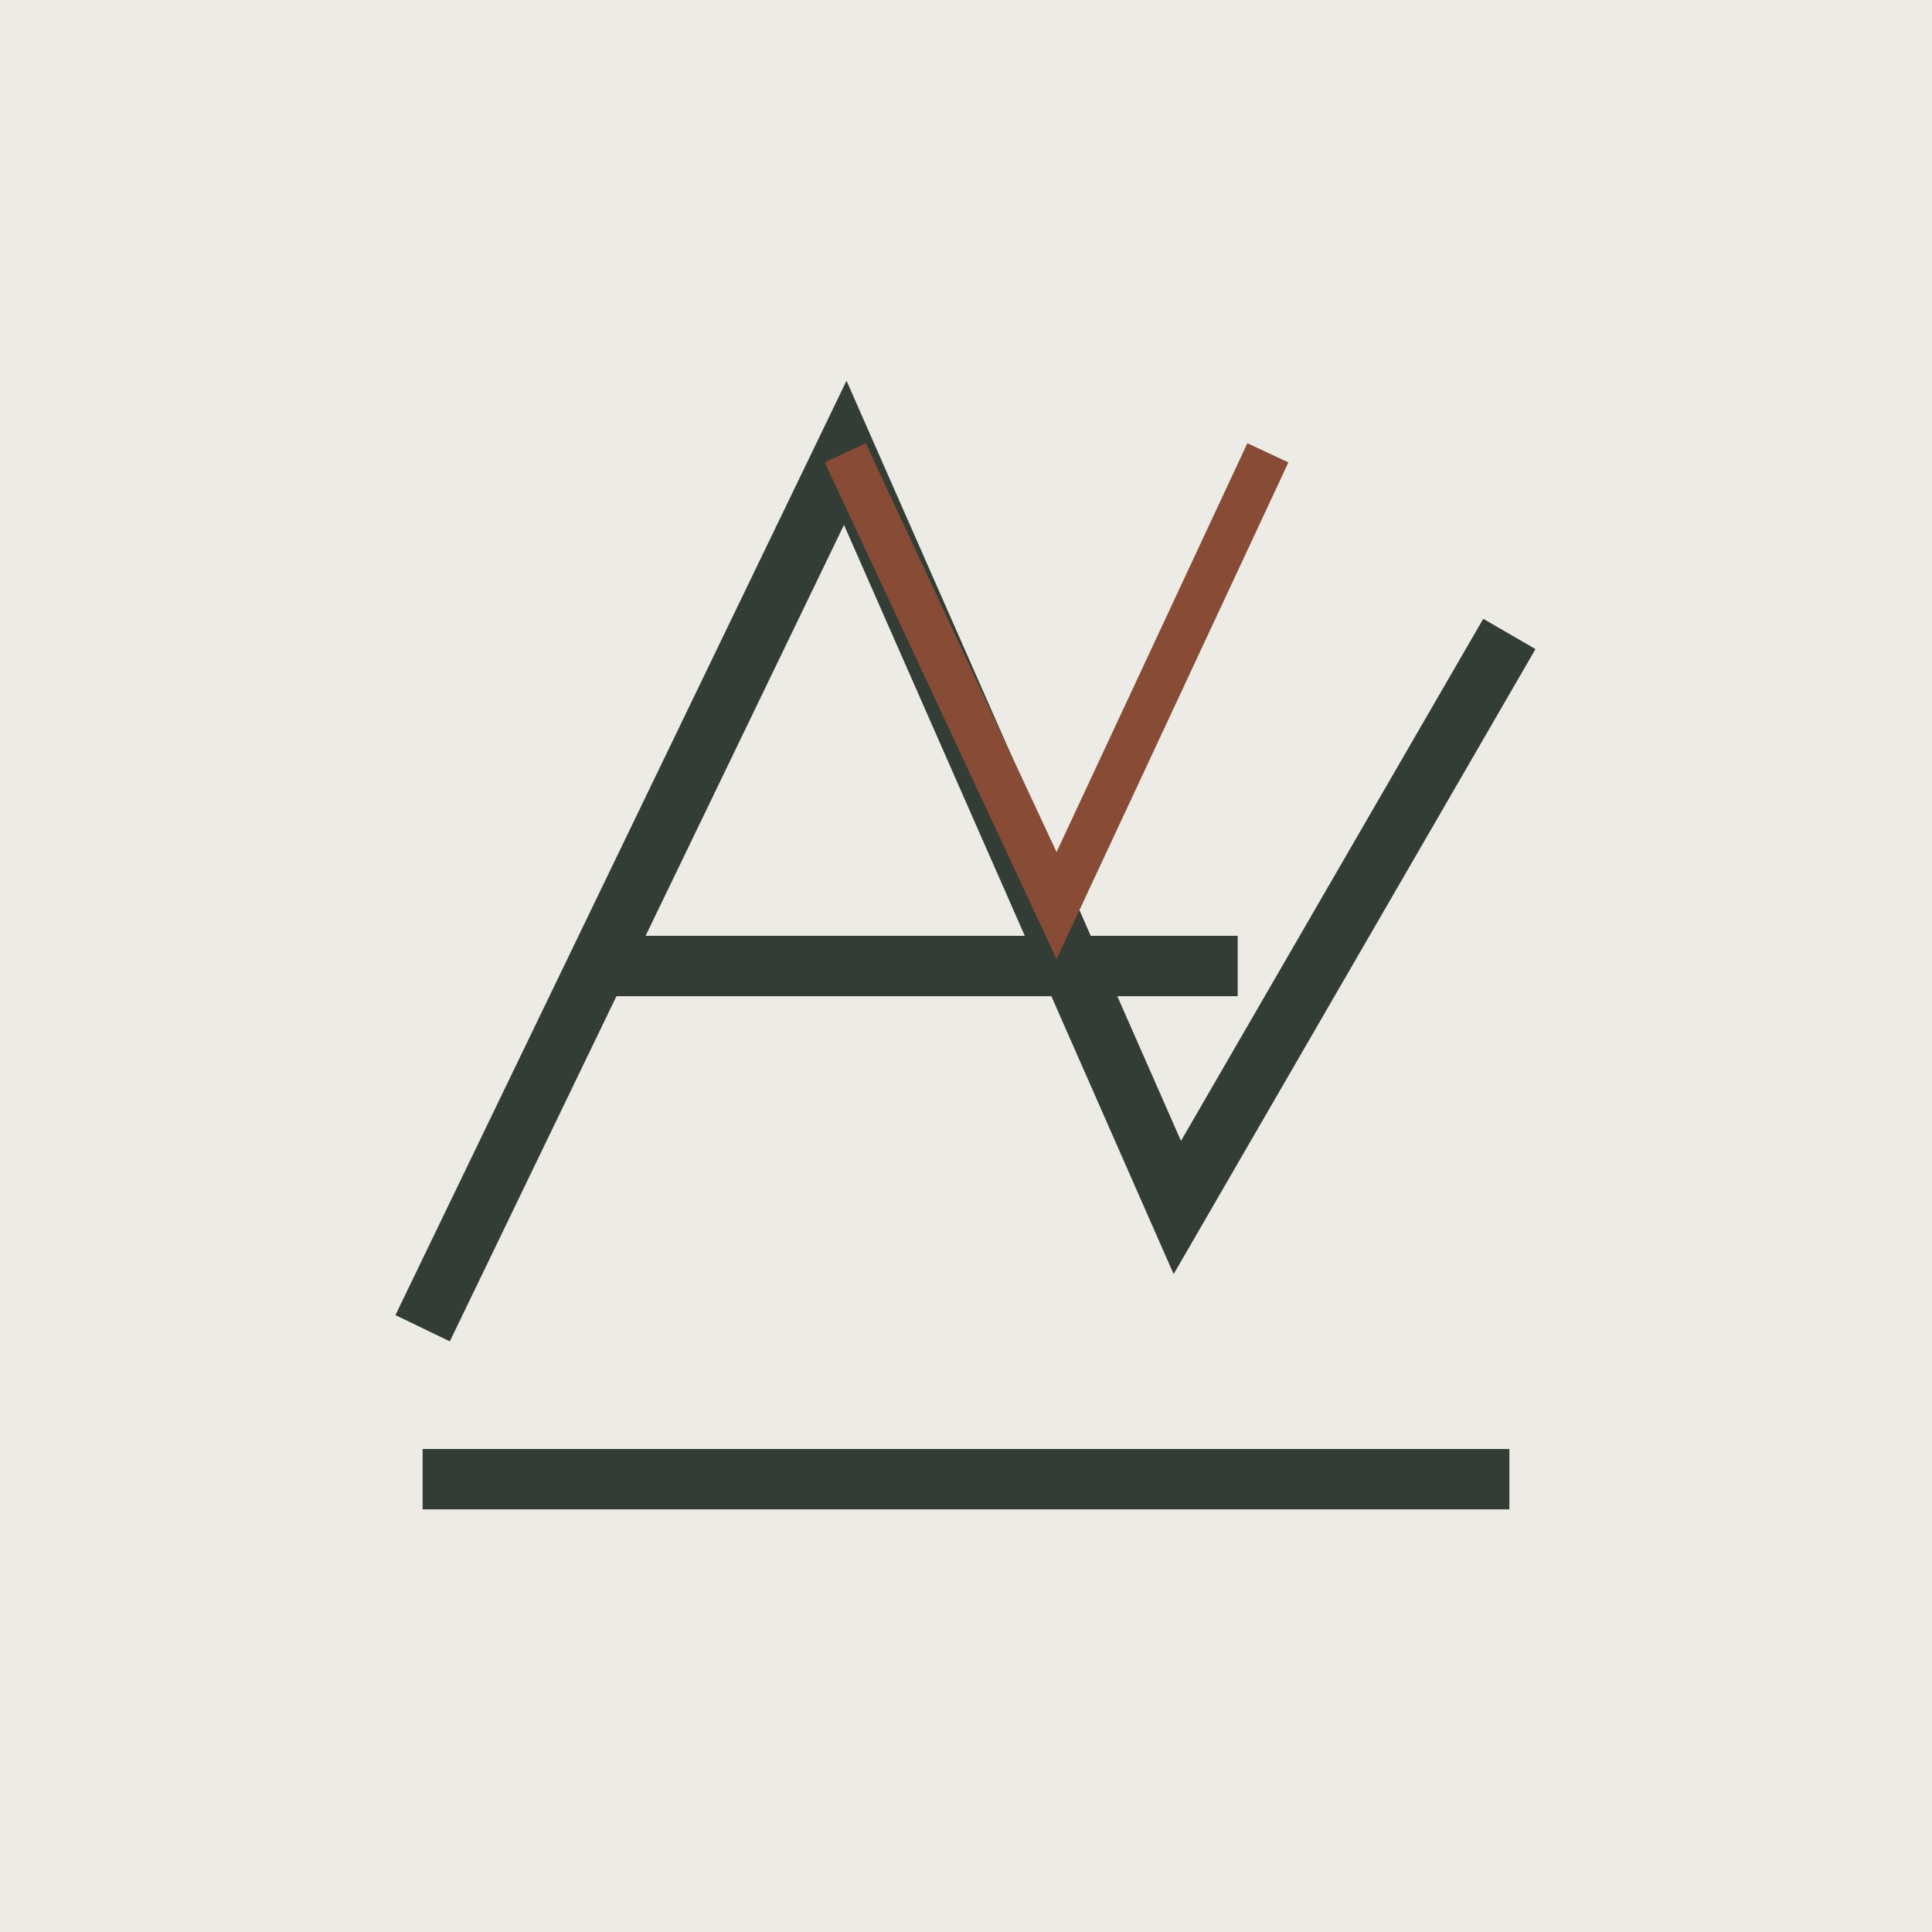
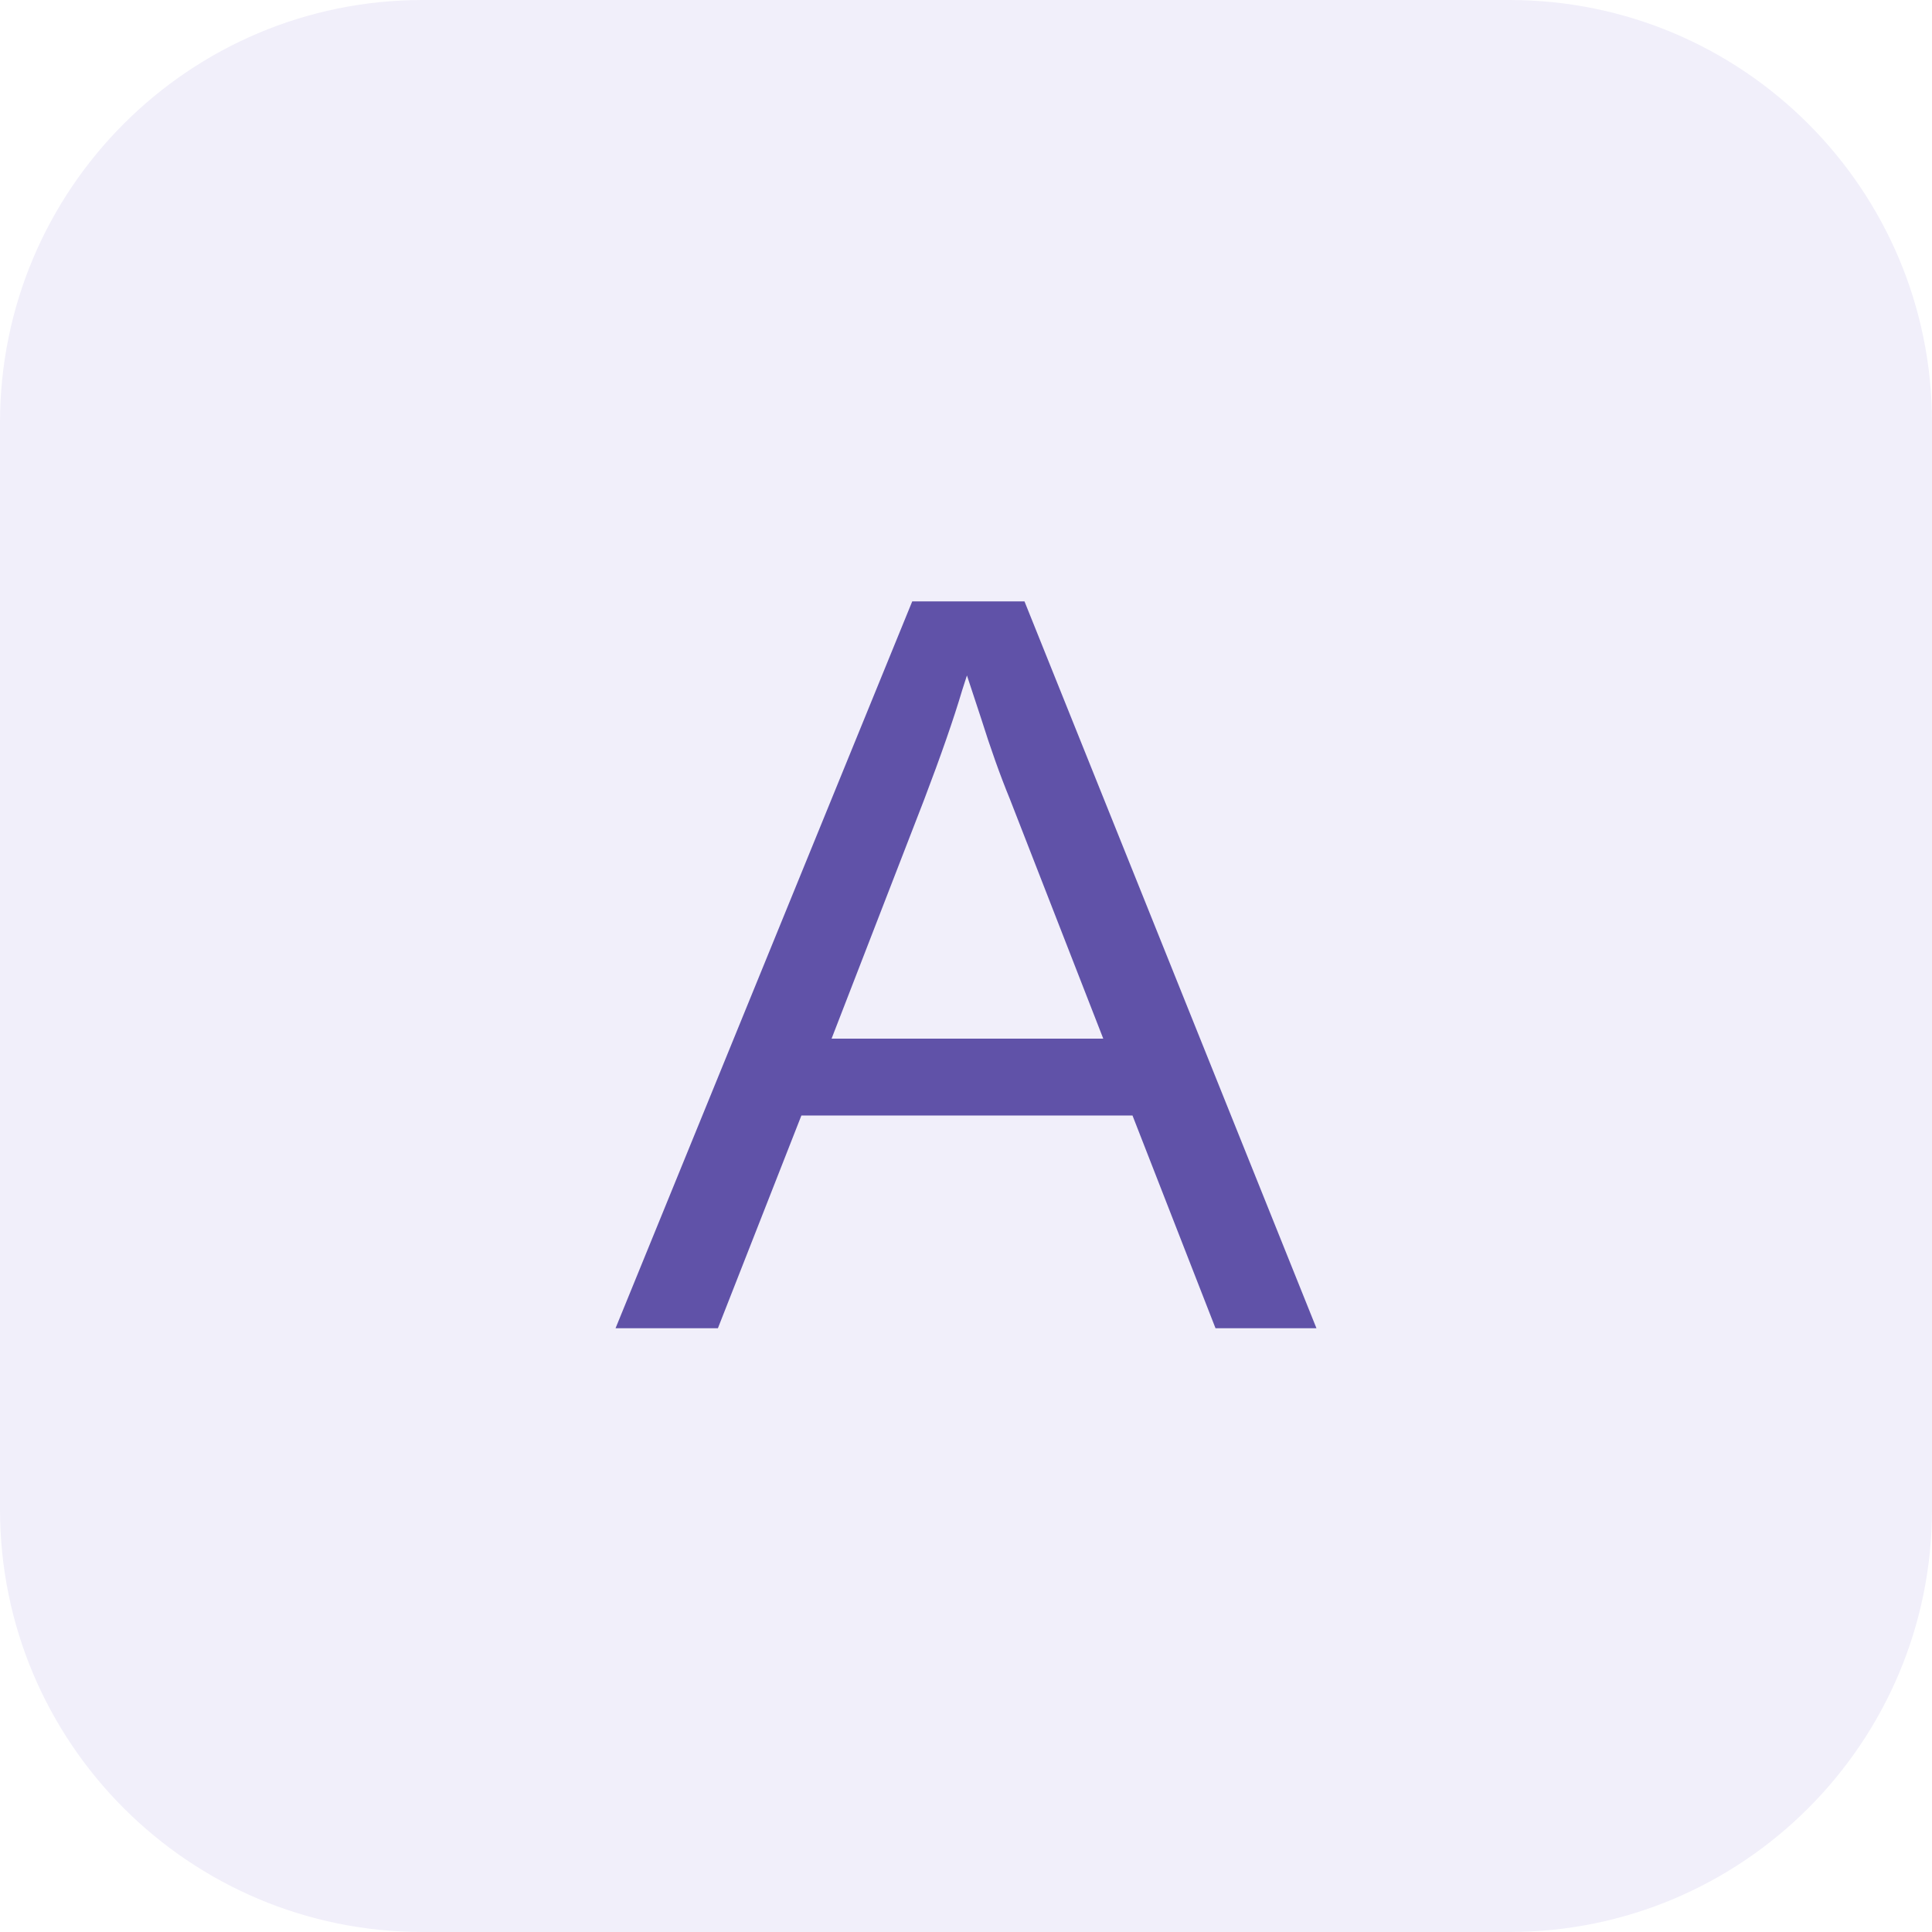
<svg xmlns="http://www.w3.org/2000/svg" viewBox="0 0 64 64">
-   <rect width="64" height="64" fill="#ecebe5" />
-   <path d="M14 44 28 15 39 40 50 21M20 32 41 32M14 49H50" fill="none" stroke="#343d35" stroke-width="2" />
-   <path d="M28 15 35 30 42 15" fill="none" stroke="#874b36" stroke-width="1.5" />
+   <rect width="64" height="64" rx="14" fill="#f1effa" />
+   <text x="32" y="44" text-anchor="middle" fill="#6052a8" font-family="Arial,sans-serif" font-size="35" font-weight="500">A</text>
</svg>
